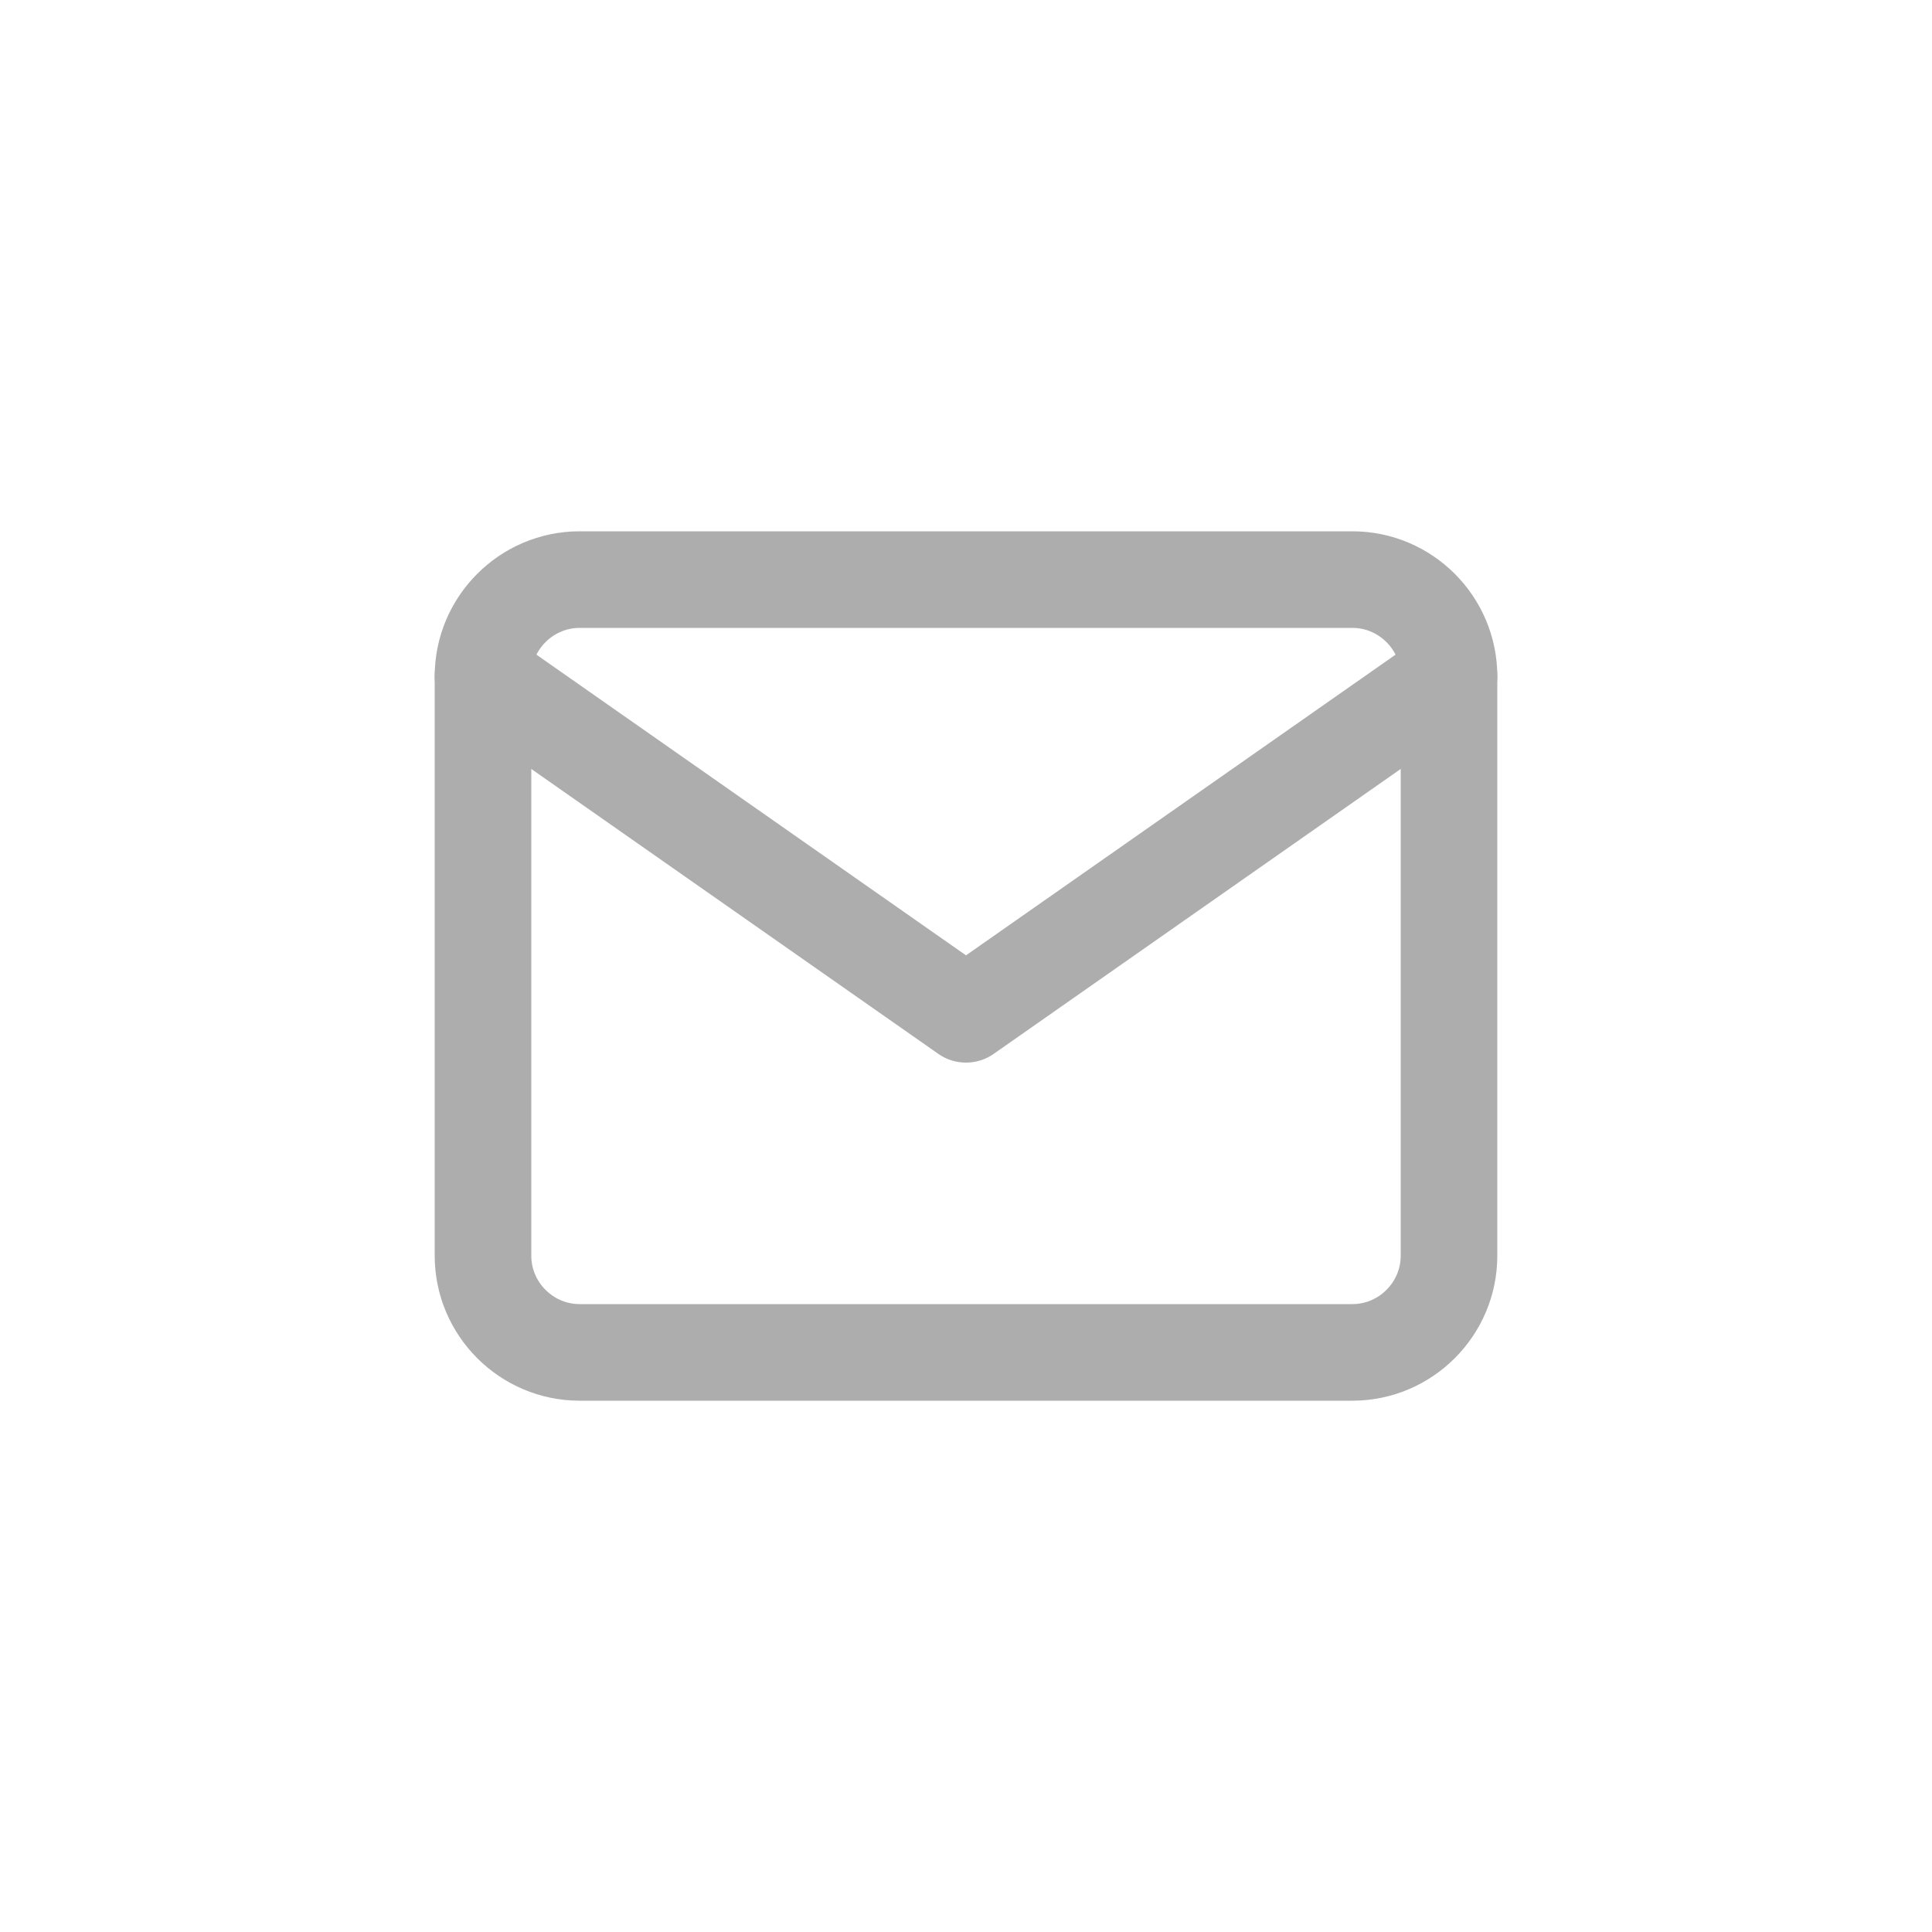
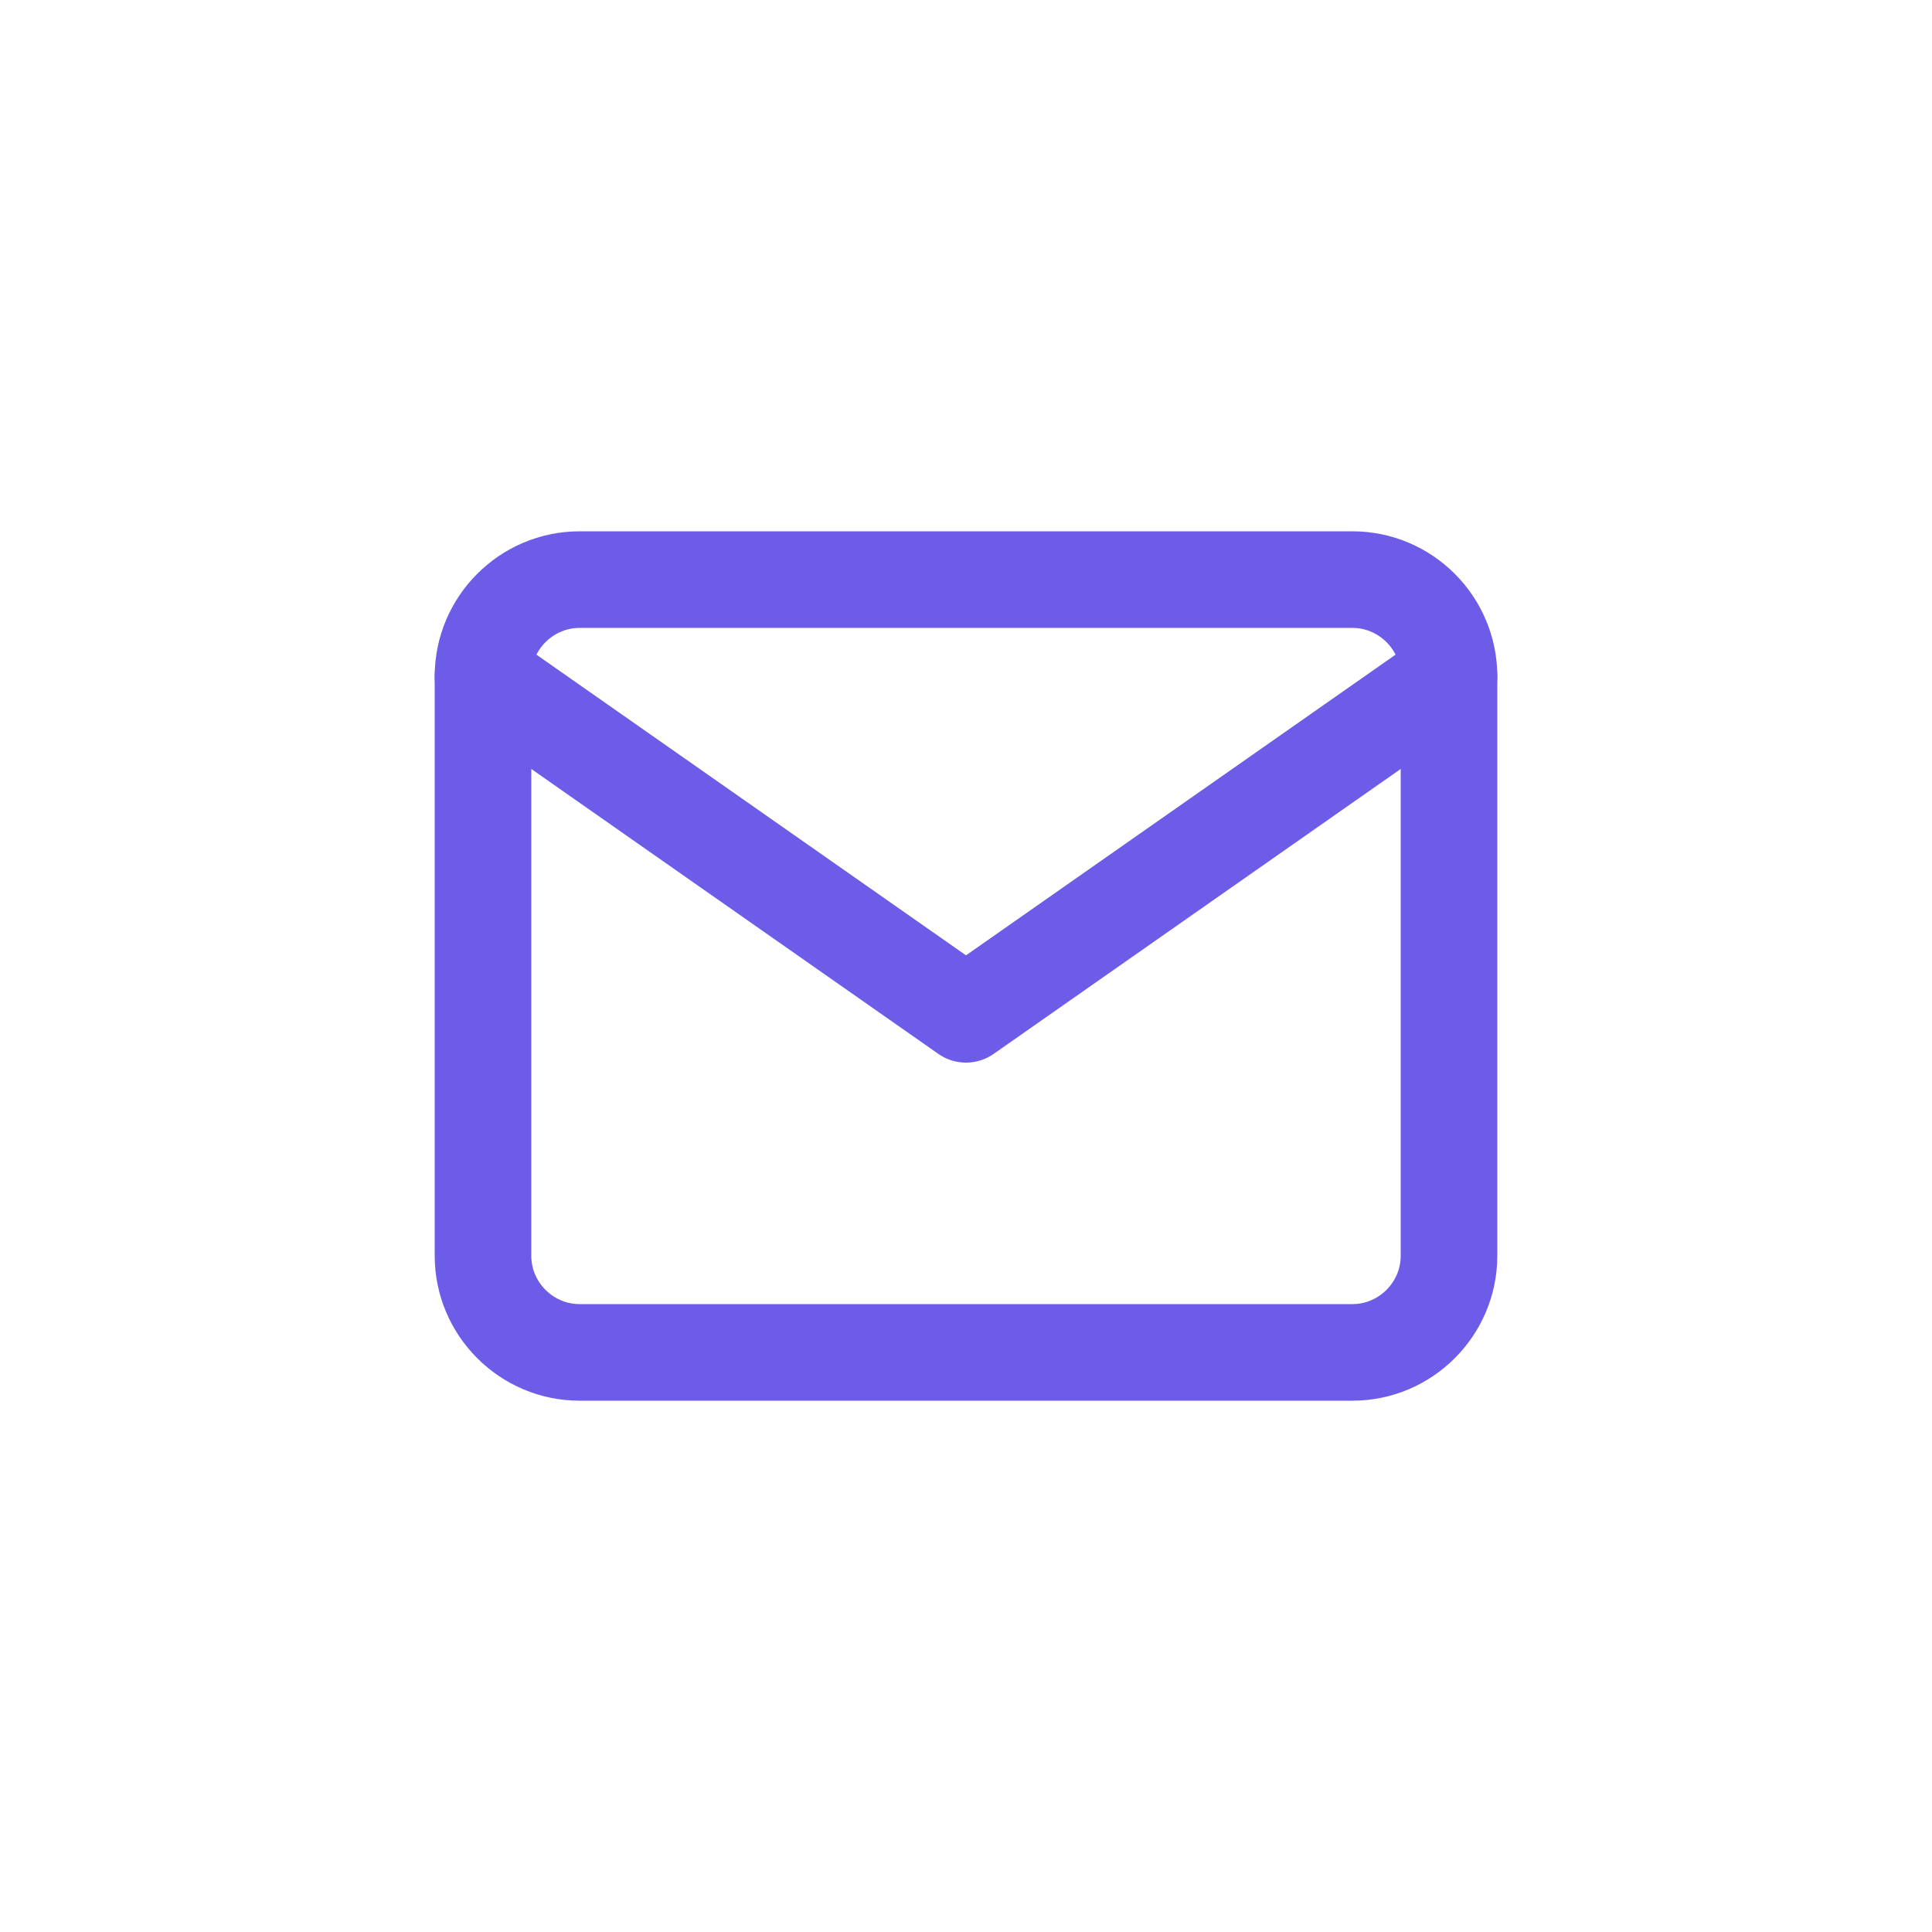
<svg xmlns="http://www.w3.org/2000/svg" width="40" height="40" viewBox="0 0 40 40" fill="none">
-   <path d="M12 12H28C29.1 12 30 12.9 30 14V26C30 27.1 29.1 28 28 28H12C10.9 28 10 27.1 10 26V14C10 12.9 10.9 12 12 12Z" stroke="#ADADAD" stroke-width="2" stroke-linecap="round" stroke-linejoin="round" />
-   <path d="M30 14L20 21L10 14" stroke="#ADADAD" stroke-width="2" stroke-linecap="round" stroke-linejoin="round" />
+   <path d="M12 12H28C29.1 12 30 12.9 30 14V26C30 27.1 29.1 28 28 28H12C10.9 28 10 27.1 10 26V14C10 12.9 10.9 12 12 12Z" stroke="#6C5CE7" stroke-width="2" stroke-linecap="round" stroke-linejoin="round" />
+   <path d="M30 14L20 21L10 14" stroke="#6C5CE7" stroke-width="2" stroke-linecap="round" stroke-linejoin="round" />
</svg>
